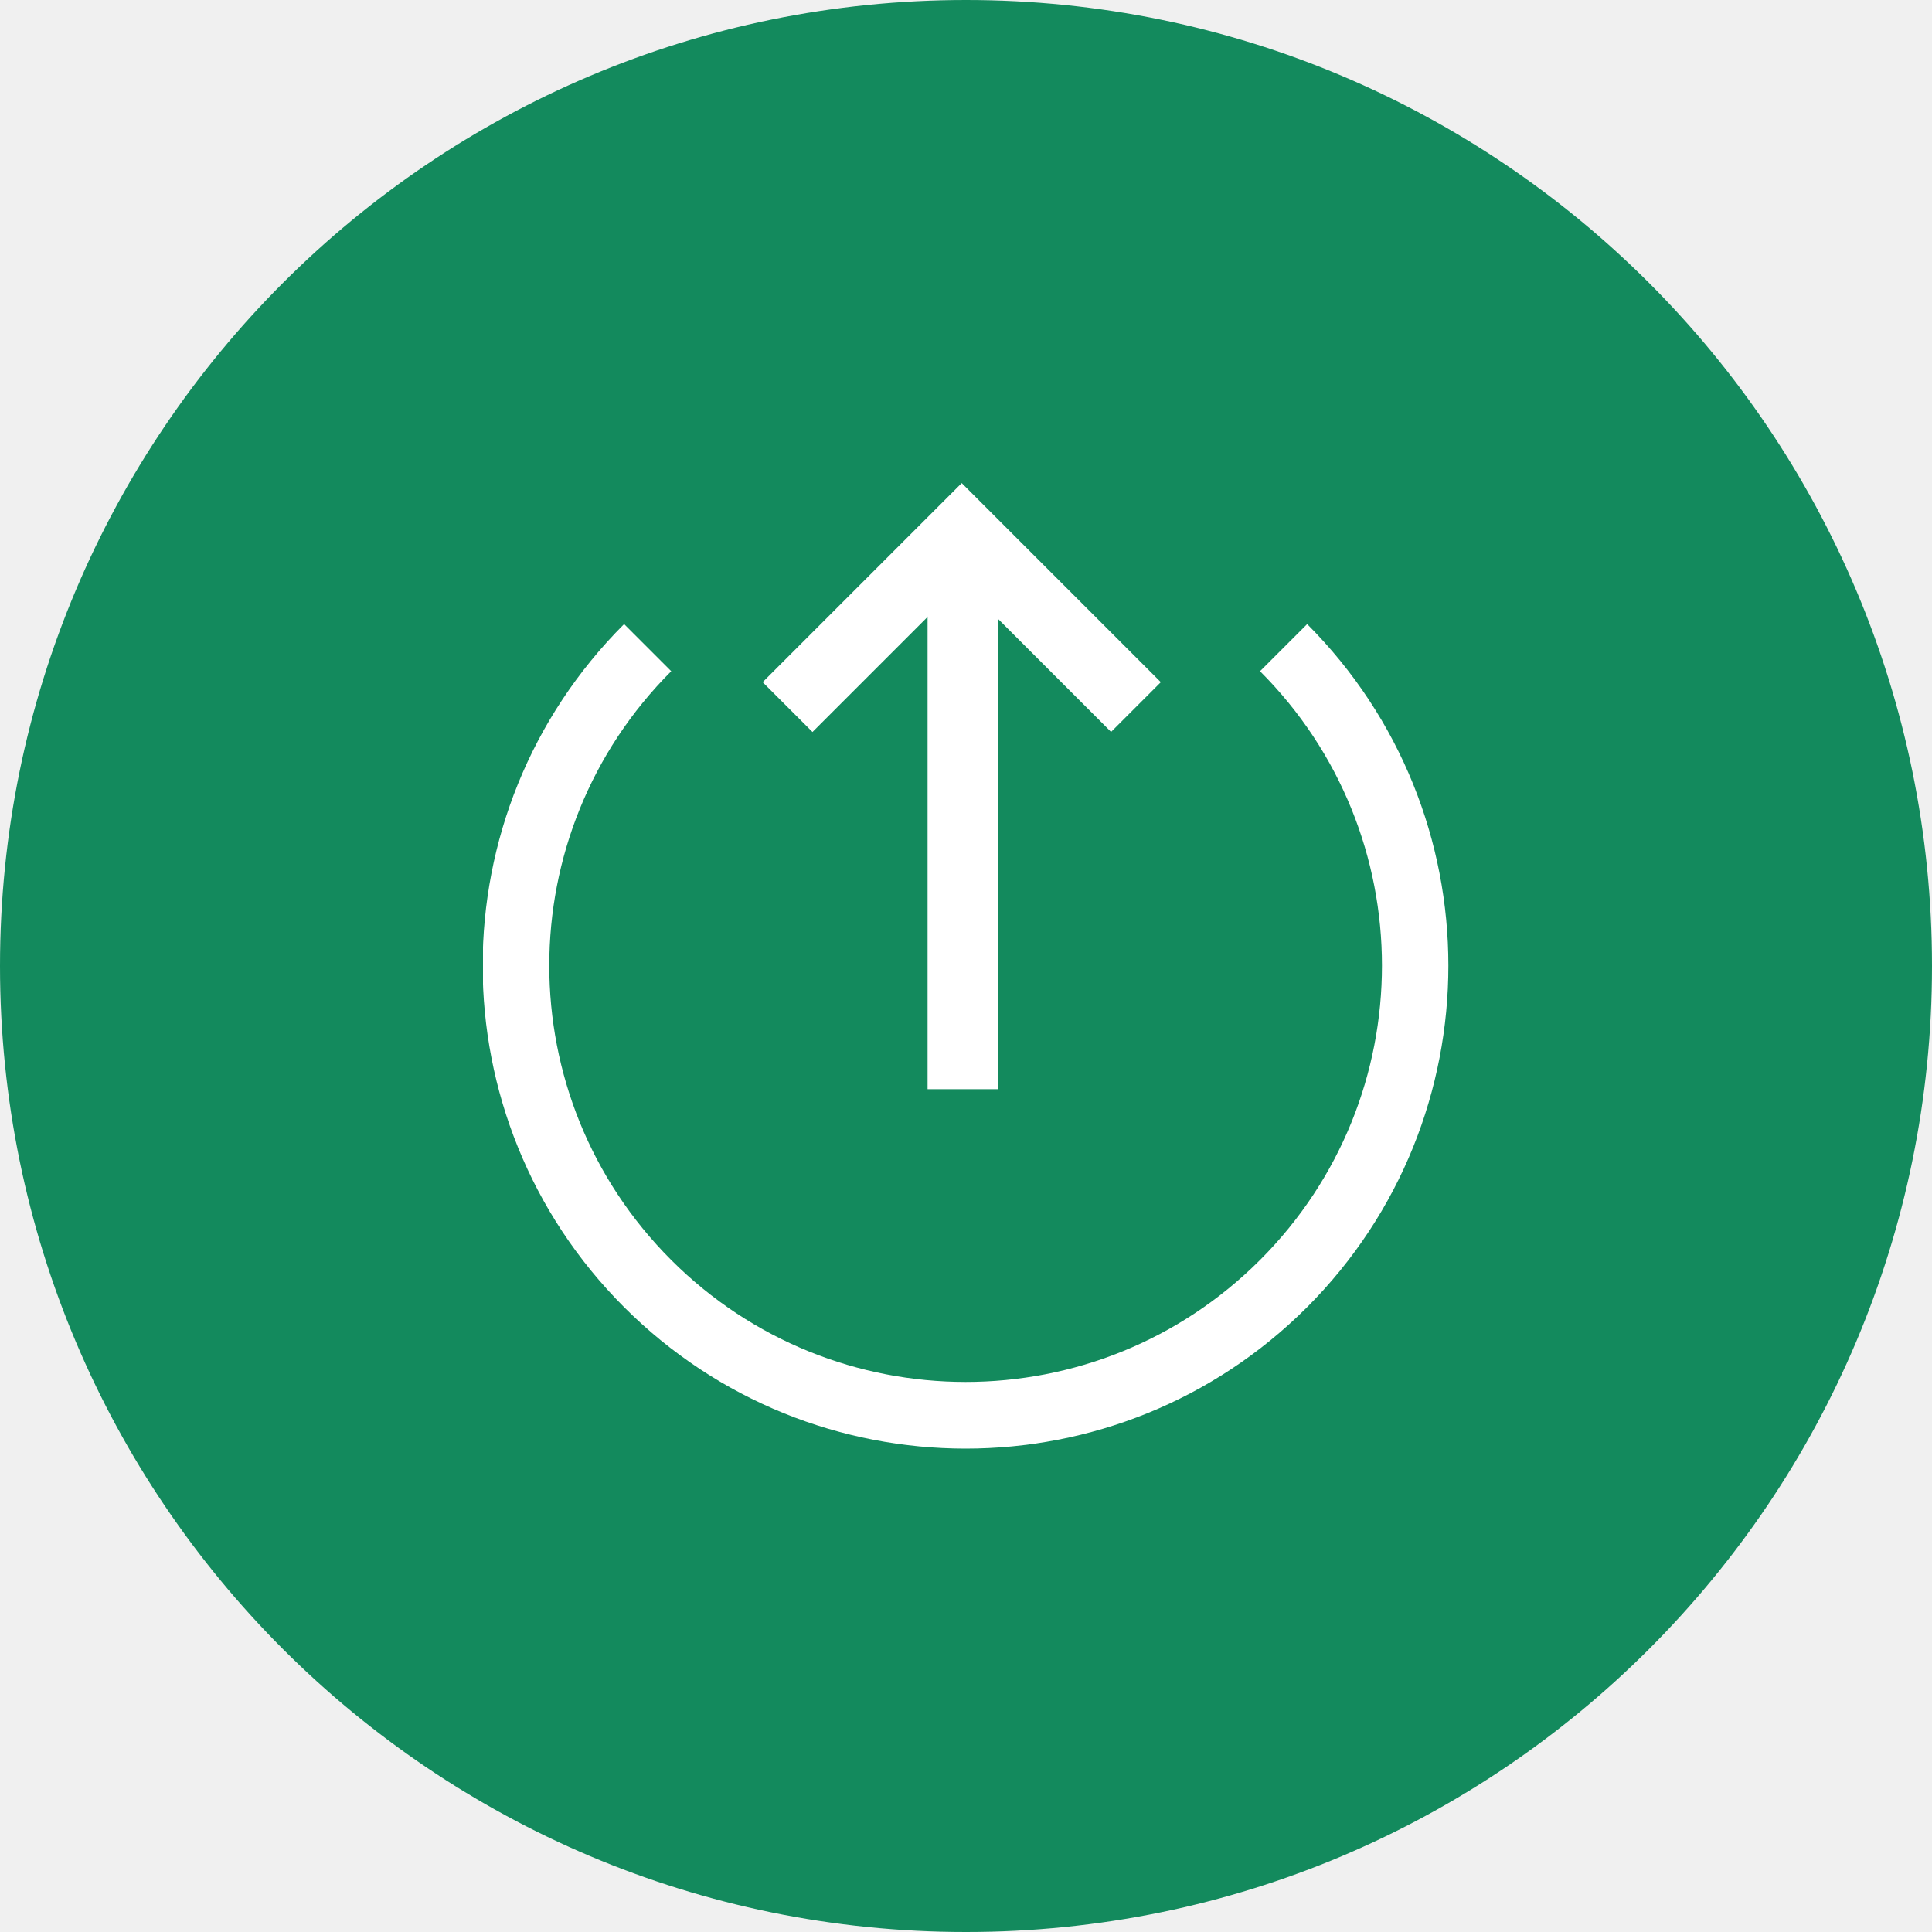
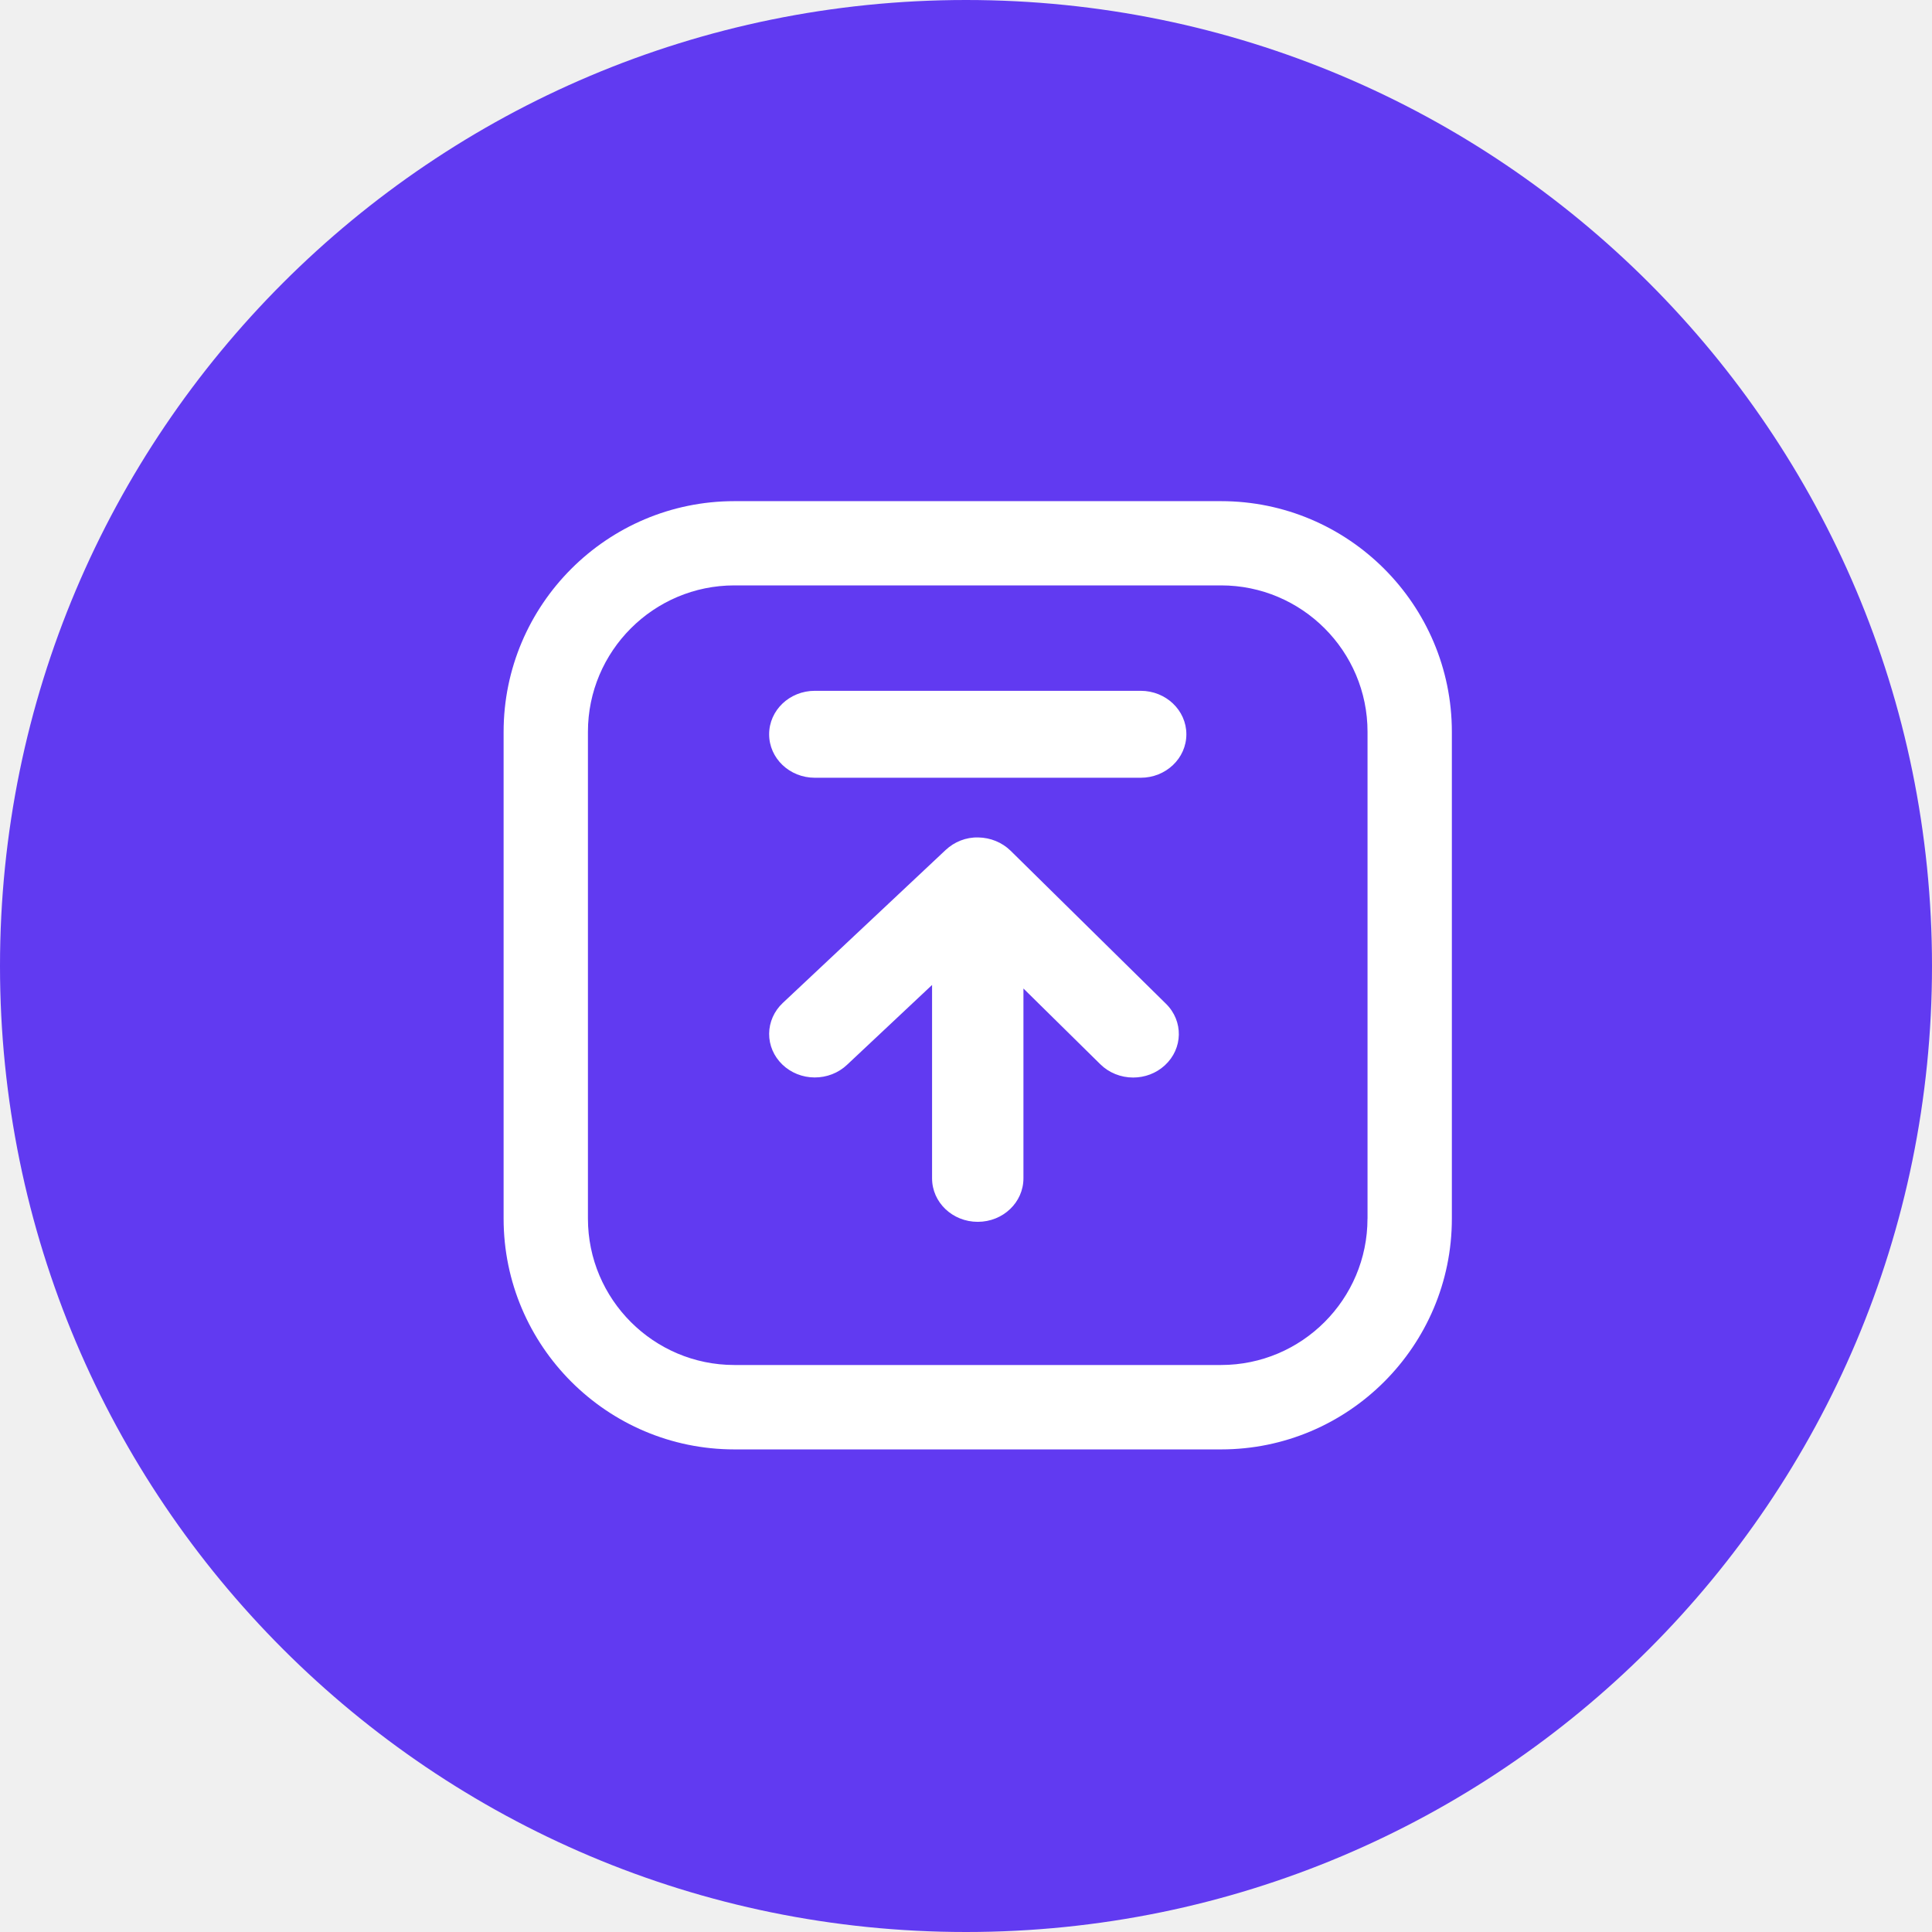
- <svg xmlns="http://www.w3.org/2000/svg" width="40" height="40" viewBox="0 0 40 40">
-   <defs>
-     <style>.a{fill:#fff;}.b{fill:#138a5d;}.c{clip-path:url(#a);}</style>
-     <clipPath id="a">
-       <rect class="a" width="20" height="20" transform="translate(20.154 175.154)" />
-     </clipPath>
-   </defs>
-   <g transform="translate(-118 -286)">
-     <circle class="b" cx="20" cy="20" r="20" transform="translate(118 286)" />
-     <g class="c" transform="translate(107.846 120.846)">
-       <g transform="translate(16.004 185.146) rotate(-45)">
-         <path class="a" d="M10,20A10,10,0,0,1,10,0V1.38A8.62,8.62,0,1,0,18.62,10H20A10.012,10.012,0,0,1,10,20Z" />
-         <path class="a" d="M0,0H5.829V5.829H4.373V1.459H0Z" transform="translate(11.178 2.879)" />
-         <path class="a" d="M9.275,1.031,1.031,9.275,0,8.244,8.244,0Z" transform="translate(7.634 3.008)" />
+ <svg xmlns="http://www.w3.org/2000/svg" width="48px" height="48px" viewBox="0 0 48 48" version="1.1">
+   <g id="页面-1" stroke="none" stroke-width="1" fill="none" fill-rule="evenodd">
+     <g id="资产-平台资产" transform="translate(-35, -226)" fill-rule="nonzero">
+       <g id="编组-7" transform="translate(35, 226)">
+         <rect id="矩形" fill="#613AF1" x="0" y="0" width="48" height="48" rx="24" />
+         <g id="编组" transform="translate(12, 12)" fill="#FFFFFF">
+           <path d="M18.337,0.451 L6.245,0.451 C3.085,0.451 0.512,3.023 0.512,6.184 L0.512,18.277 C0.512,21.437 3.085,24.01 6.245,24.01 L18.338,24.01 C21.499,24.01 24.071,21.439 24.071,18.277 L24.071,6.182 C24.07,3.022 21.499,0.451 18.337,0.451 Z M21.975,18.275 C21.975,20.281 20.344,21.913 18.337,21.913 L6.245,21.913 C4.24,21.913 2.607,20.282 2.607,18.275 L2.607,6.182 C2.607,4.177 4.238,2.544 6.245,2.544 L18.338,2.544 C20.344,2.544 21.976,4.175 21.976,6.182 L21.976,18.275 L21.975,18.275 Z" id="形状" />
+           <path d="M16.34,5.163 L8.244,5.163 C7.617,5.163 7.109,5.646 7.109,6.243 C7.109,6.84 7.617,7.323 8.244,7.323 L16.34,7.323 C16.967,7.323 17.475,6.84 17.475,6.243 C17.475,5.646 16.966,5.163 16.34,5.163 L16.34,5.163 Z M13.108,9.136 C12.897,8.929 12.608,8.811 12.305,8.806 C11.998,8.798 11.71,8.916 11.494,9.118 L7.446,12.92 C7.232,13.122 7.111,13.396 7.109,13.682 C7.107,13.969 7.225,14.244 7.437,14.448 C7.648,14.652 7.936,14.768 8.237,14.769 C8.538,14.771 8.828,14.659 9.042,14.457 L11.157,12.471 L11.157,17.275 C11.157,17.873 11.664,18.356 12.292,18.356 C12.92,18.356 13.427,17.873 13.427,17.275 L13.427,12.559 L15.336,14.44 C15.55,14.652 15.845,14.771 16.153,14.771 C16.437,14.771 16.721,14.67 16.941,14.467 C17.392,14.052 17.405,13.368 16.969,12.939 L13.108,9.136 Z" id="形状" />
+         </g>
      </g>
    </g>
  </g>
</svg>
